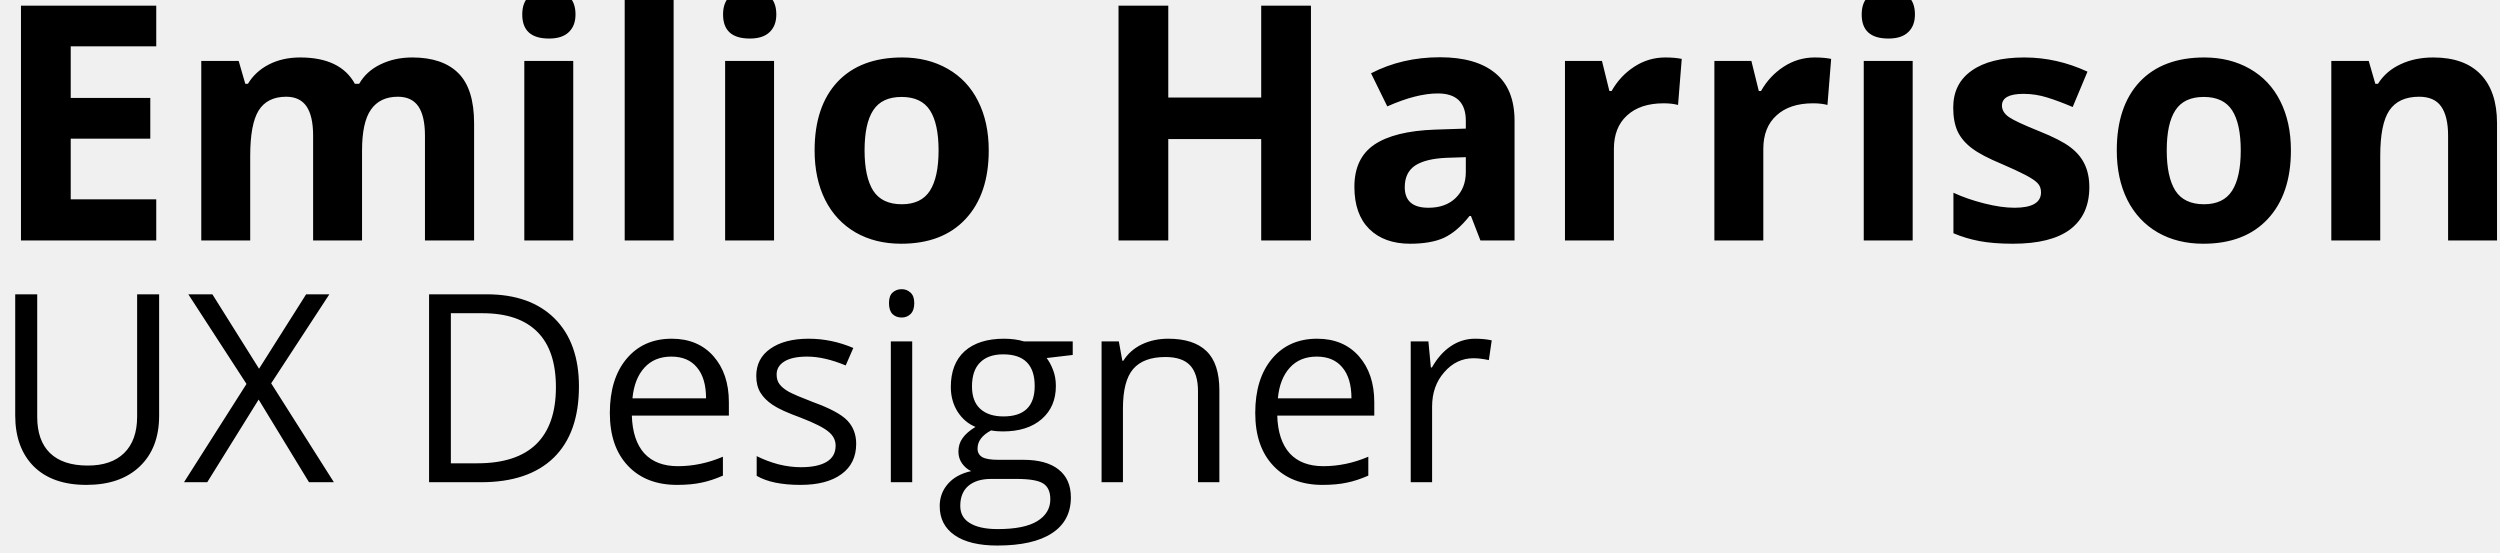
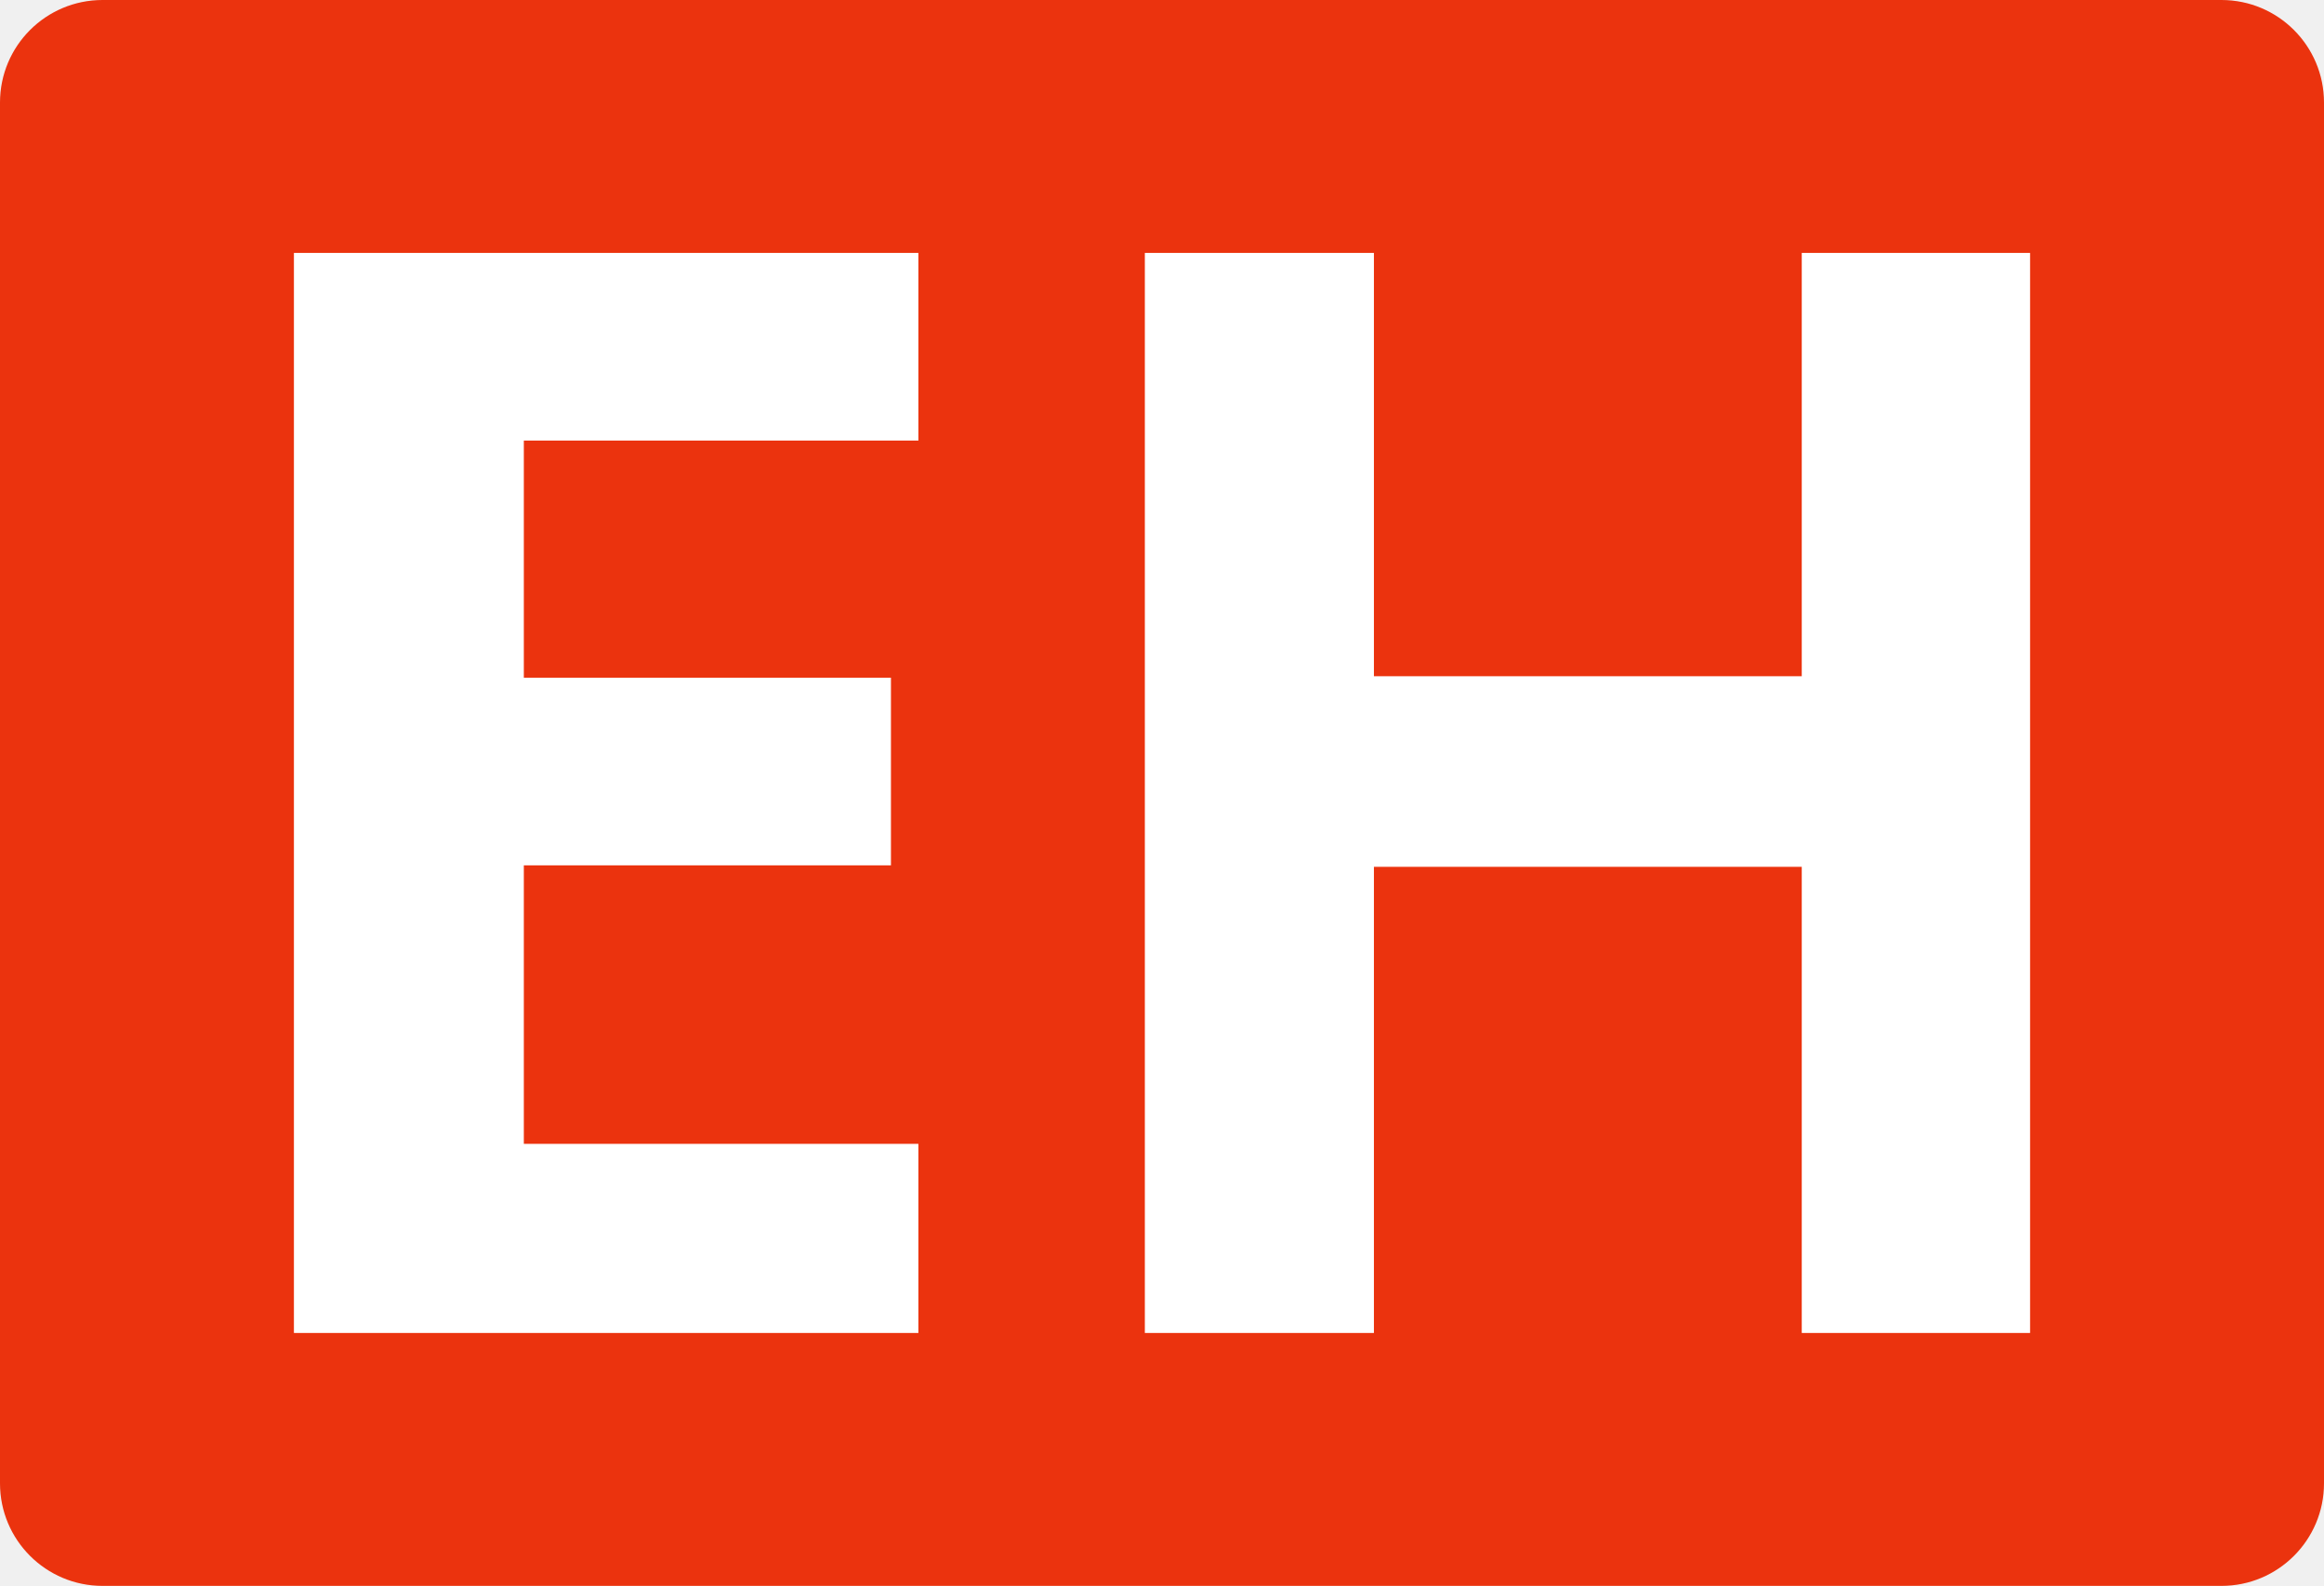
- <svg xmlns="http://www.w3.org/2000/svg" width="190px" height="42px" viewBox="0 0 190 42" version="1.1">
-   <g id="Page-1" stroke="none" stroke-width="1" fill="none" fill-rule="evenodd">
-     <g id="Group" transform="translate(-1, -9)" fill="#000000">
-       <text id="Emilio-Harrison" font-family="OpenSans-Bold, Open Sans" font-size="25" font-weight="bold">
-         <tspan x="0.345" y="27.273">Emilio Harrison</tspan>
-       </text>
-       <text id="UX-Designer" font-family="OpenSans-Regular, Open Sans" font-size="20" font-weight="normal">
-         <tspan x="0.342" y="45.646">UX Designer</tspan>
-       </text>
-     </g>
+ <svg xmlns="http://www.w3.org/2000/svg" width="340px" height="232px" viewBox="0 0 340 232" version="1.1">
+   <g id="Artboard" stroke="none" stroke-width="1" fill="none" fill-rule="evenodd">
+     <rect id="Rectangle" fill="#EB330E" x="0" y="0" width="340" height="232" rx="15" />
+     <path d="M134.36,195 L43,195 L43,37 L134.36,37 L134.36,64.45 L76.636,64.45 L76.636,99.141 L130.345,99.141 L130.345,126.591 L76.636,126.591 L76.636,167.334 L134.36,167.334 L134.36,195 Z M297,195 L263.596,195 L263.596,126.807 L201.003,126.807 L201.003,195 L167.49,195 L167.49,37 L201.003,37 L201.003,98.925 L263.596,98.925 L263.596,37 L297,37 L297,195 Z" id="EH" fill="#FFFFFF" fill-rule="nonzero" />
  </g>
</svg>
